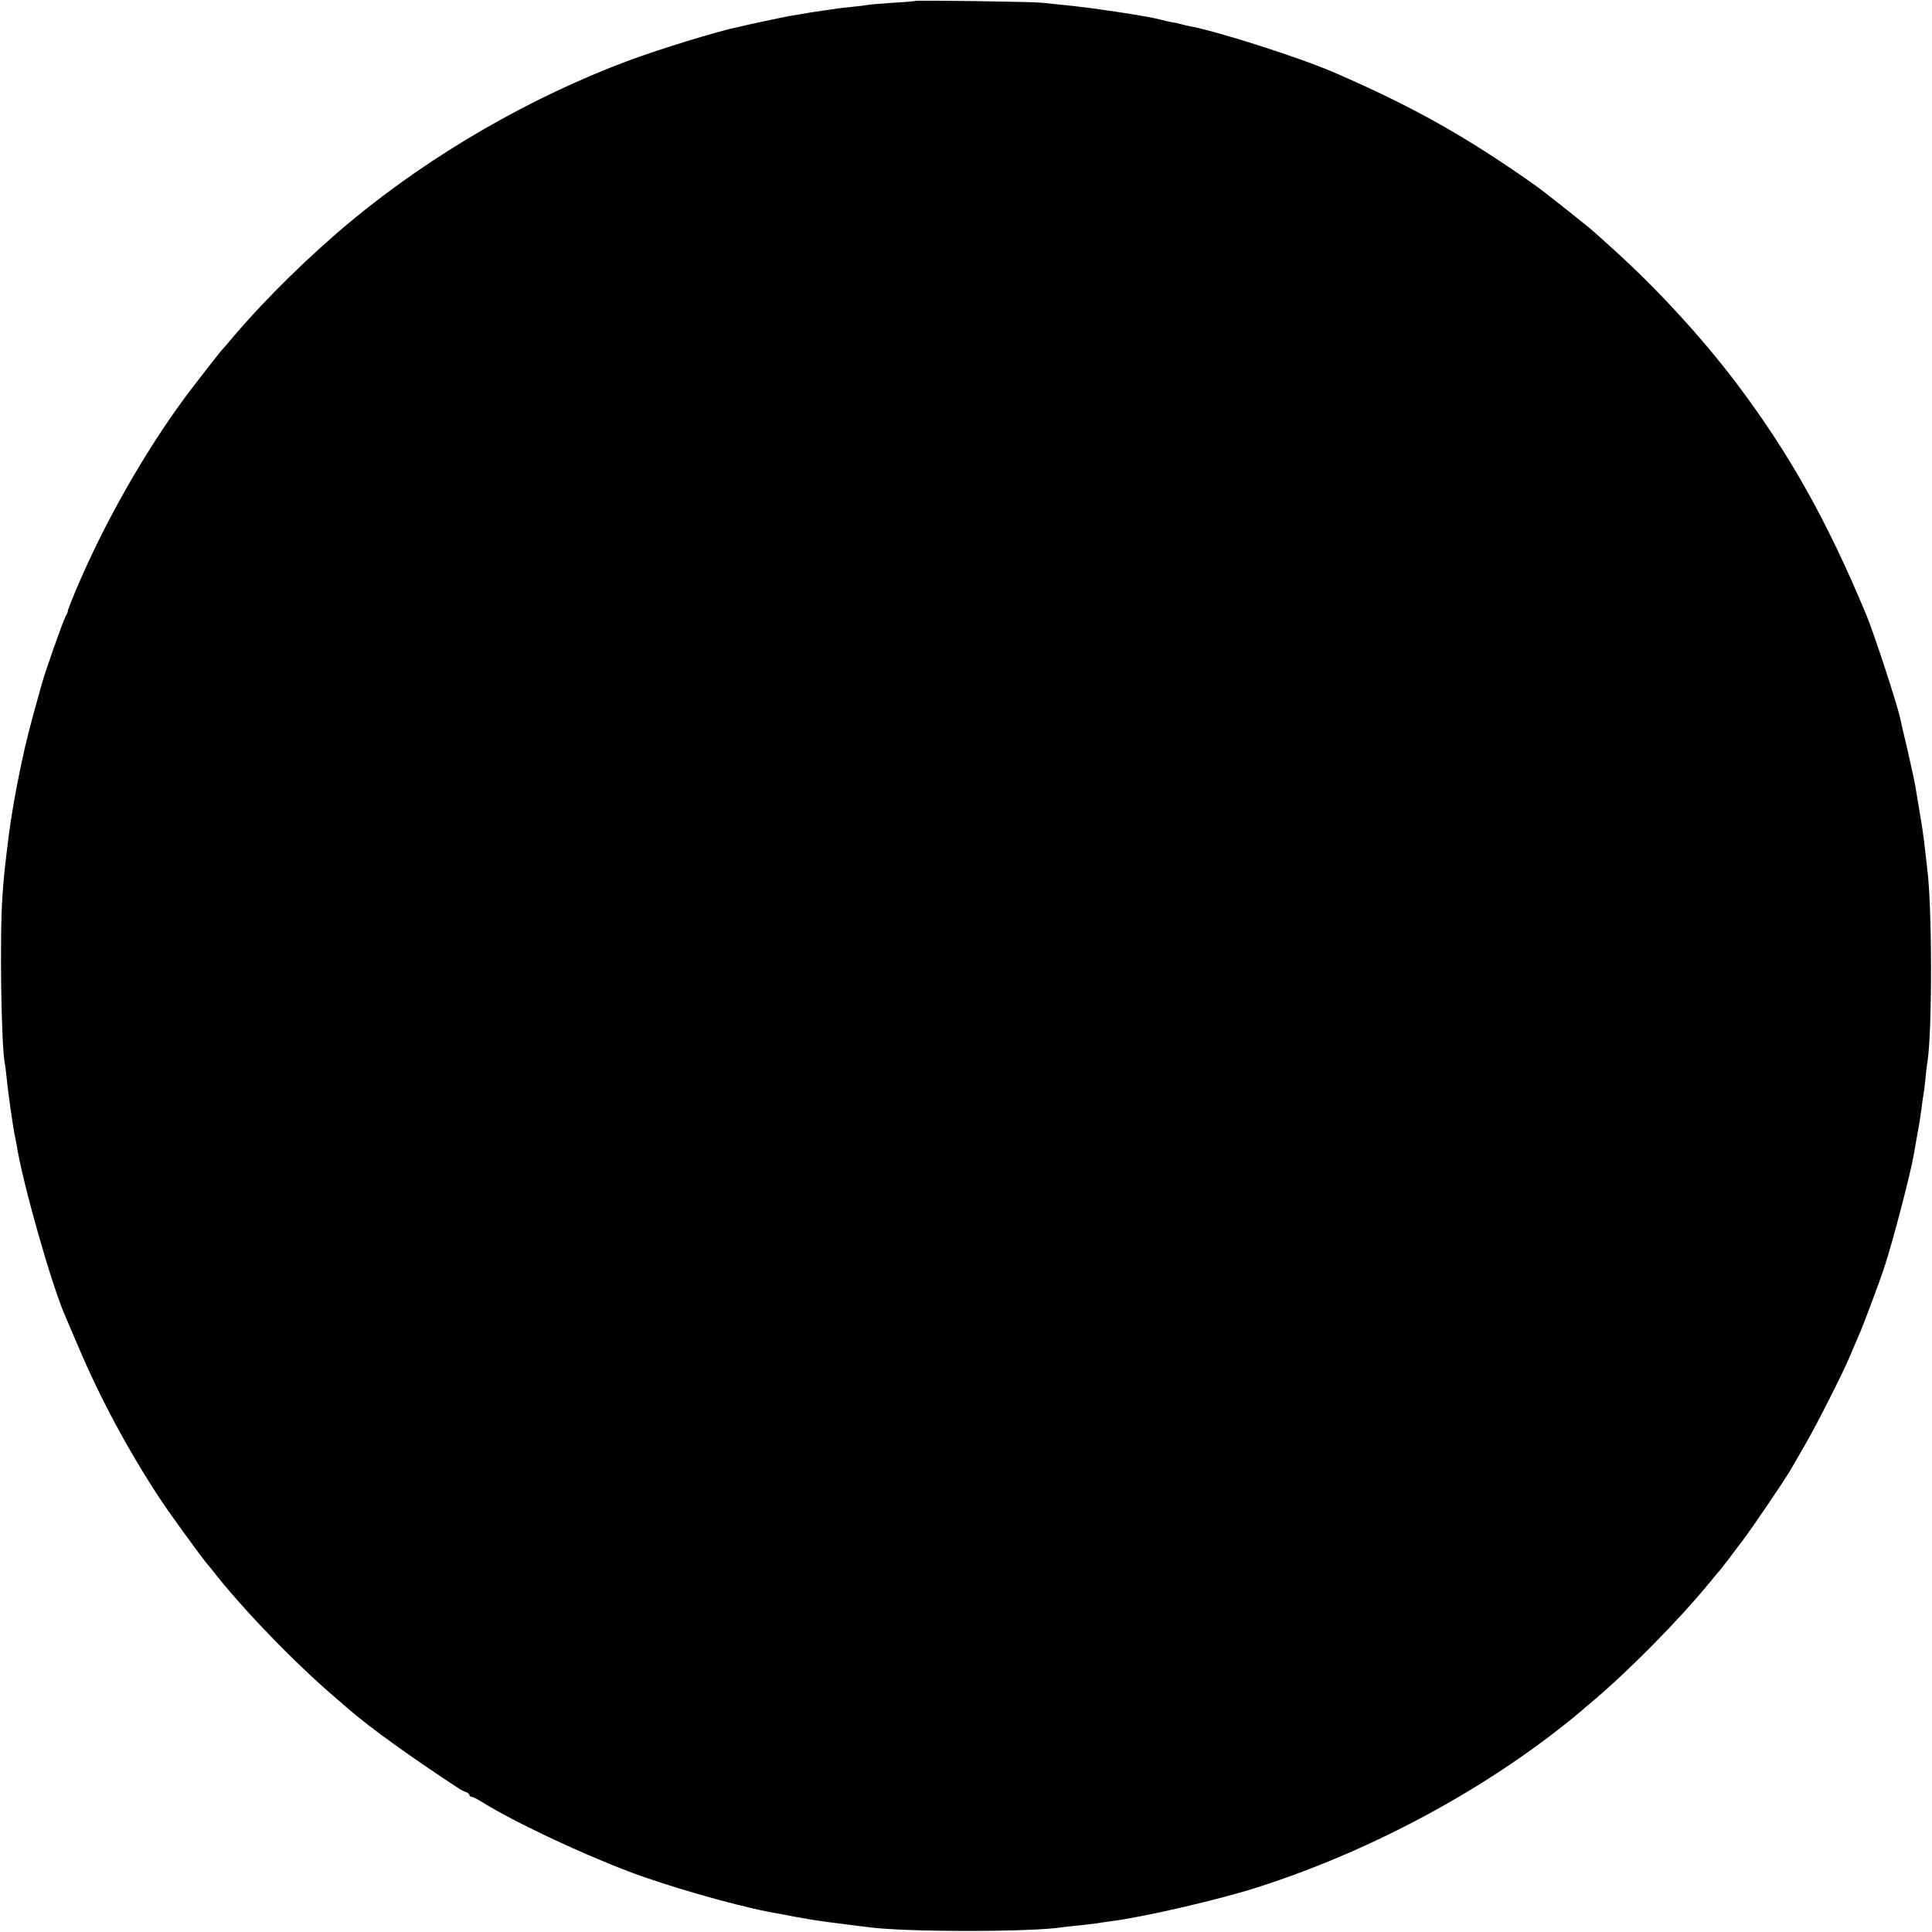
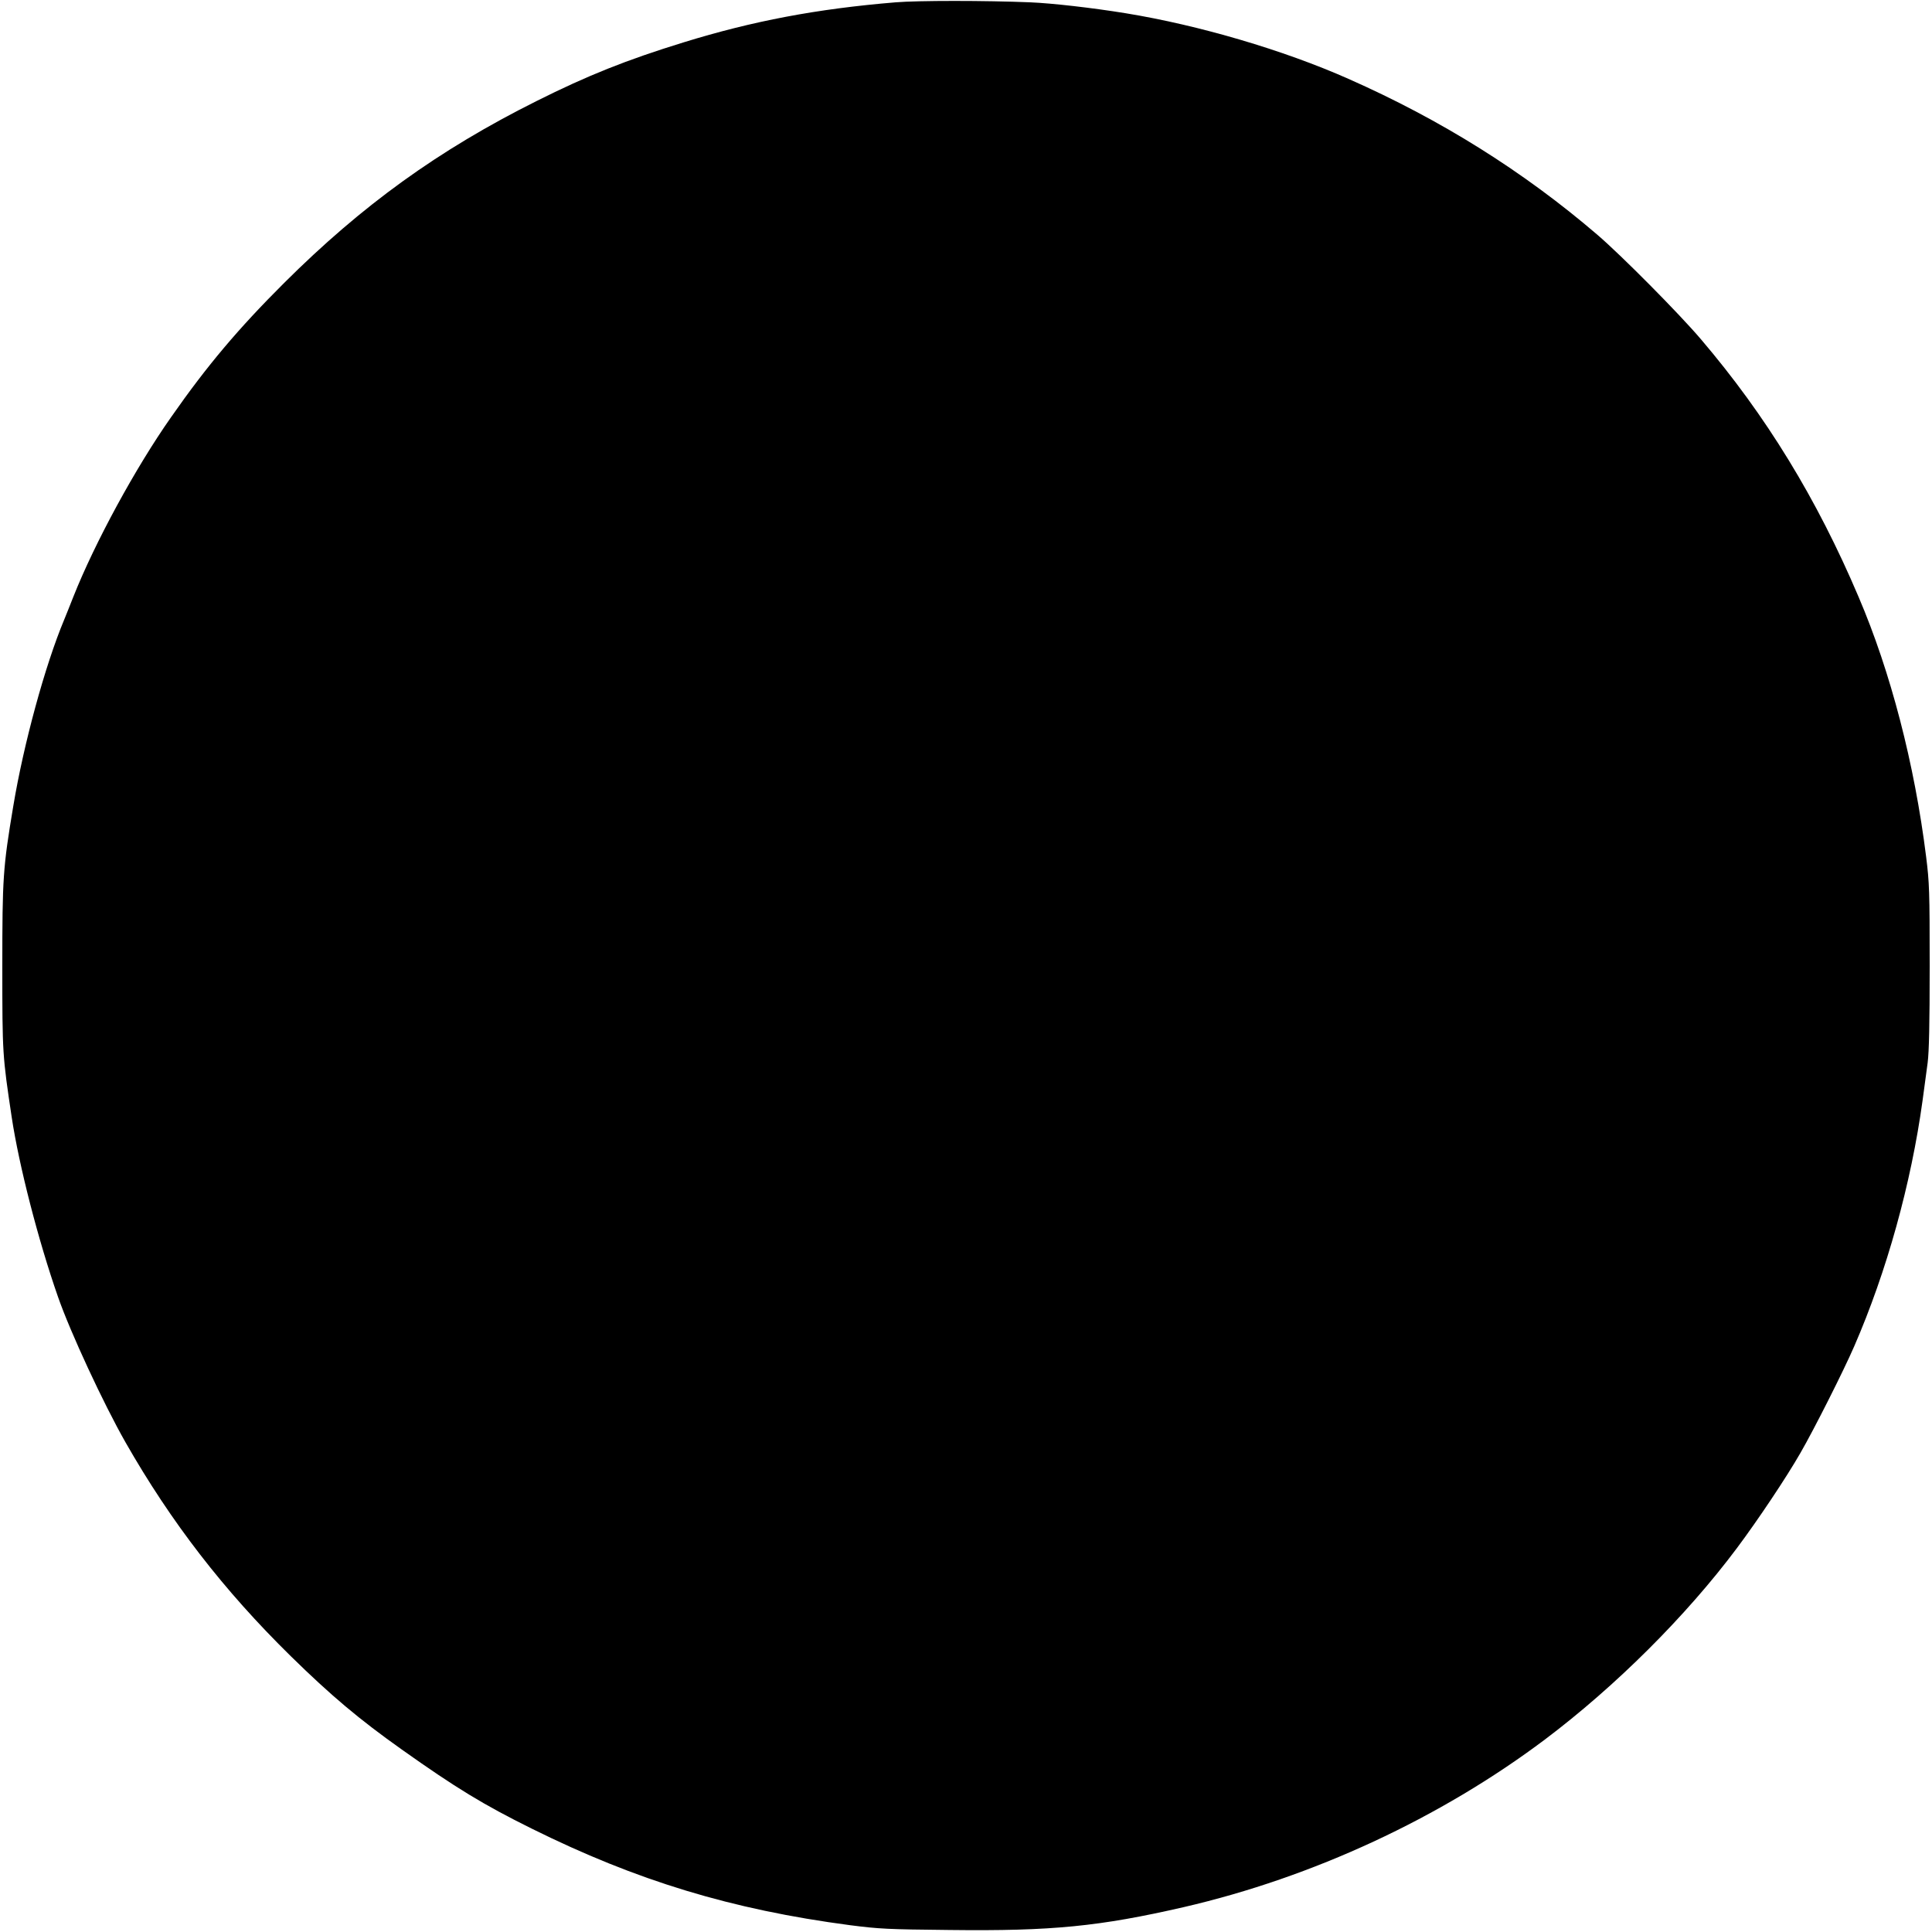
- <svg xmlns="http://www.w3.org/2000/svg" version="1.0" width="1000pt" height="1000pt" viewBox="0 0 1000 1000" preserveAspectRatio="xMidYMid meet">
-   <g transform="translate(0,1000) scale(0.1,-0.1)" fill="#000000" stroke="none">
-     <path d="M4738 9995 c-2 -1 -52 -6 -113 -9 -60 -4 -119 -9 -130 -11 -11 -2 -47 -7 -80 -10 -33 -3 -69 -7 -81 -9 -12 -2 -45 -7 -74 -11 -29 -4 -62 -9 -74 -11 -12 -2 -34 -6 -51 -9 -16 -3 -41 -7 -55 -9 -14 -3 -70 -14 -125 -26 -55 -12 -116 -25 -135 -30 -108 -22 -409 -115 -570 -175 -503 -188 -1011 -481 -1425 -823 -218 -180 -446 -404 -615 -602 -30 -36 -57 -67 -60 -70 -9 -8 -143 -181 -191 -245 -212 -287 -421 -655 -565 -997 -33 -79 -46 -113 -43 -113 1 0 -3 -11 -11 -24 -15 -29 -106 -285 -125 -356 -60 -214 -79 -287 -105 -410 -29 -137 -53 -276 -64 -365 -22 -177 -26 -209 -33 -314 -15 -199 -7 -760 11 -866 3 -14 8 -52 11 -85 6 -65 32 -245 40 -285 3 -14 7 -36 10 -50 30 -197 183 -736 254 -895 5 -11 32 -76 62 -145 117 -278 266 -554 432 -805 54 -81 214 -301 241 -332 6 -7 16 -18 21 -25 151 -196 425 -480 635 -660 30 -26 66 -57 80 -69 109 -94 316 -243 566 -407 10 -7 27 -15 37 -18 9 -4 17 -10 17 -15 0 -5 5 -9 10 -9 6 0 27 -10 48 -23 160 -101 506 -265 762 -362 195 -75 534 -172 725 -210 17 -3 41 -8 55 -10 139 -27 204 -38 345 -55 50 -6 104 -13 120 -15 189 -26 846 -26 1007 0 13 2 50 6 83 9 33 4 71 8 85 10 14 3 48 7 75 11 170 21 560 111 763 176 610 195 1221 529 1680 916 11 10 29 26 41 35 193 161 461 432 621 628 25 30 49 60 55 66 5 7 25 32 43 55 18 24 50 67 71 94 48 63 220 316 252 372 13 23 47 81 75 130 62 108 192 365 229 453 15 36 35 83 45 105 19 42 108 278 133 355 43 129 136 486 152 580 3 19 10 58 15 85 10 54 15 81 26 160 3 28 8 59 10 70 2 11 7 47 10 80 3 33 7 71 10 85 26 162 25 814 -1 1005 -2 17 -6 53 -9 80 -9 84 -17 136 -33 230 -8 50 -17 104 -20 120 -3 17 -20 98 -39 180 -20 83 -37 158 -39 169 -17 76 -134 434 -174 531 -203 488 -400 840 -676 1205 -180 237 -403 480 -629 685 -49 44 -94 85 -100 90 -26 25 -265 214 -306 243 -354 251 -638 411 -1045 587 -183 79 -609 215 -755 241 -14 3 -34 8 -45 11 -11 3 -29 7 -40 8 -11 2 -38 8 -60 14 -73 19 -359 62 -507 76 -40 4 -89 9 -108 11 -40 5 -647 14 -652 9z" />
+ <svg xmlns="http://www.w3.org/2000/svg" version="1.0" width="1250pt" height="1250pt" viewBox="0 0 1250 1250" preserveAspectRatio="xMidYMid meet">
+   <g transform="translate(0,1250) scale(0.1,-0.1)" fill="#000000" stroke="none">
+     <path d="M5795 12485 c-509 -42 -925 -121 -1372 -259 -370 -114 -623 -215 -952 -380 -634 -317 -1128 -674 -1632 -1176 -296 -295 -499 -535 -732 -869 -230 -327 -493 -811 -632 -1161 -20 -52 -48 -120 -60 -150 -123 -294 -262 -802 -329 -1205 -67 -400 -71 -464 -71 -1040 0 -564 1 -575 61 -975 47 -311 171 -794 299 -1160 80 -230 294 -690 436 -940 296 -519 636 -959 1071 -1386 259 -254 442 -408 717 -603 351 -249 528 -357 841 -512 679 -337 1294 -524 2060 -625 188 -24 241 -27 645 -31 661 -8 969 23 1514 148 835 193 1660 576 2336 1084 458 345 914 799 1243 1239 136 182 320 457 411 616 89 154 281 535 348 690 210 483 368 1052 442 1590 11 80 26 190 33 245 9 72 13 249 13 625 0 485 -2 539 -23 707 -75 600 -229 1195 -437 1681 -270 636 -599 1173 -1020 1667 -142 167 -515 543 -670 676 -477 409 -1011 744 -1611 1009 -419 186 -967 347 -1439 424 -221 36 -477 65 -620 71 -290 12 -727 12 -870 0z" />
  </g>
</svg>
